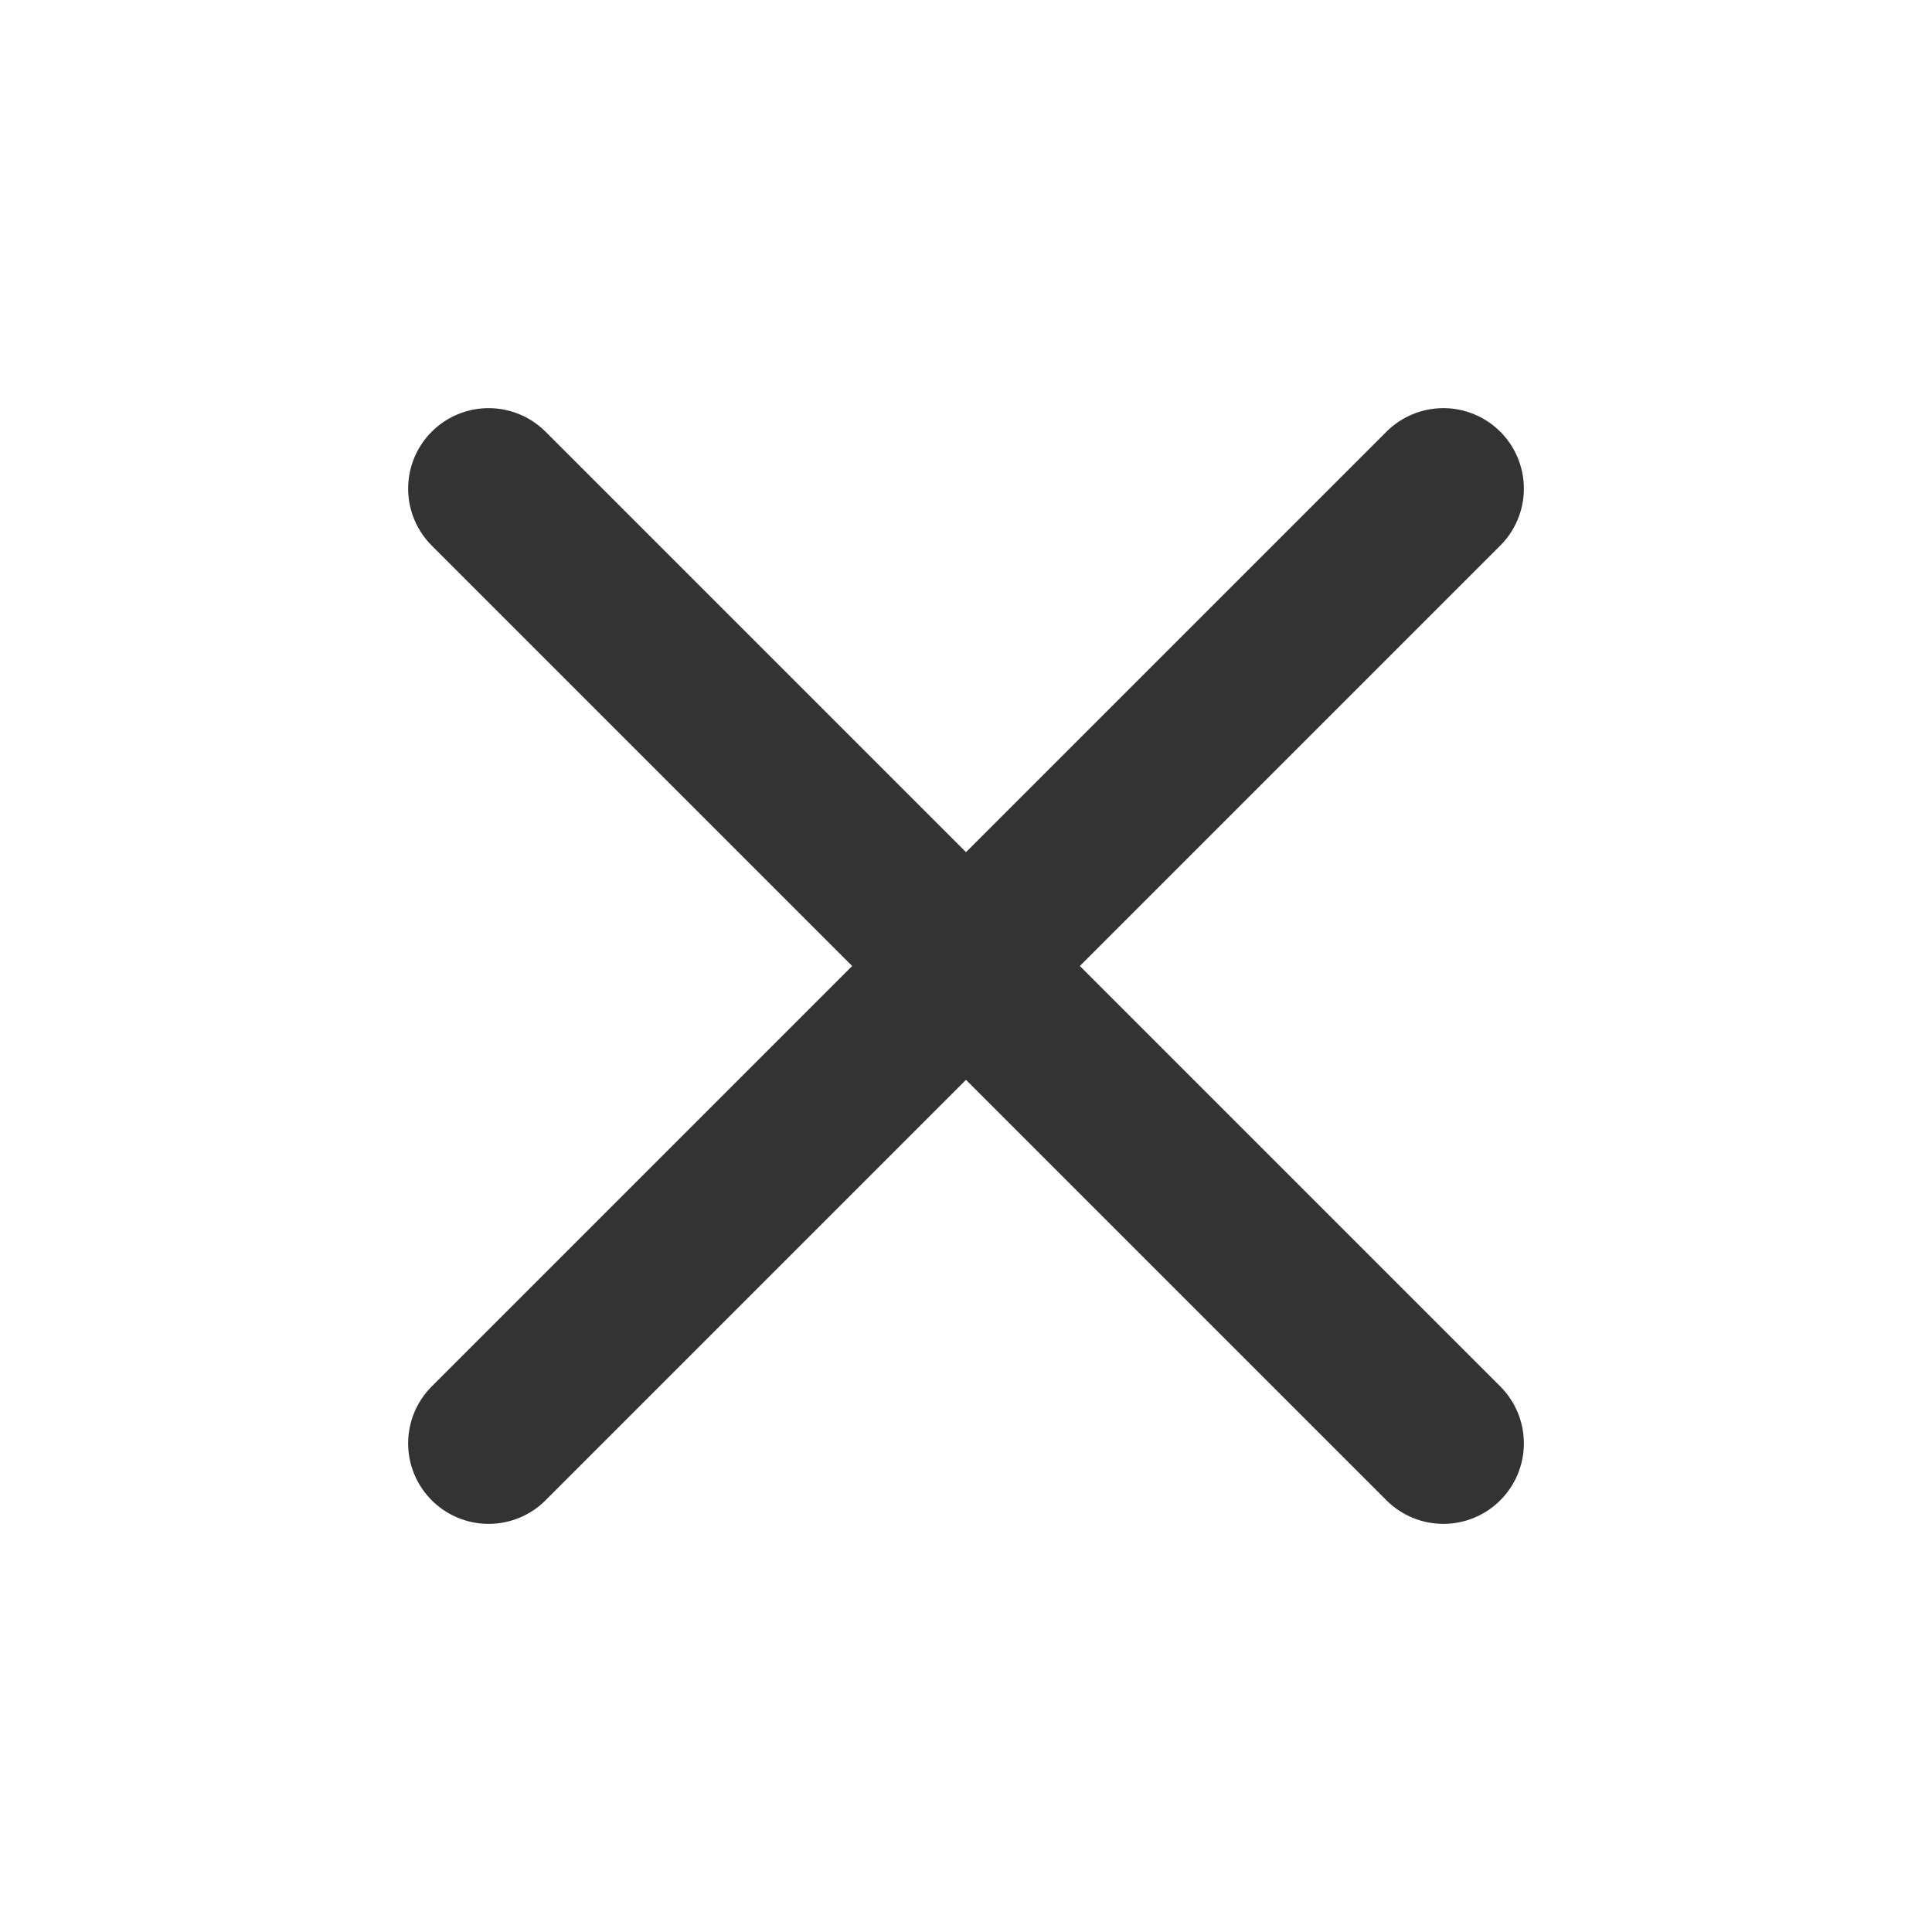
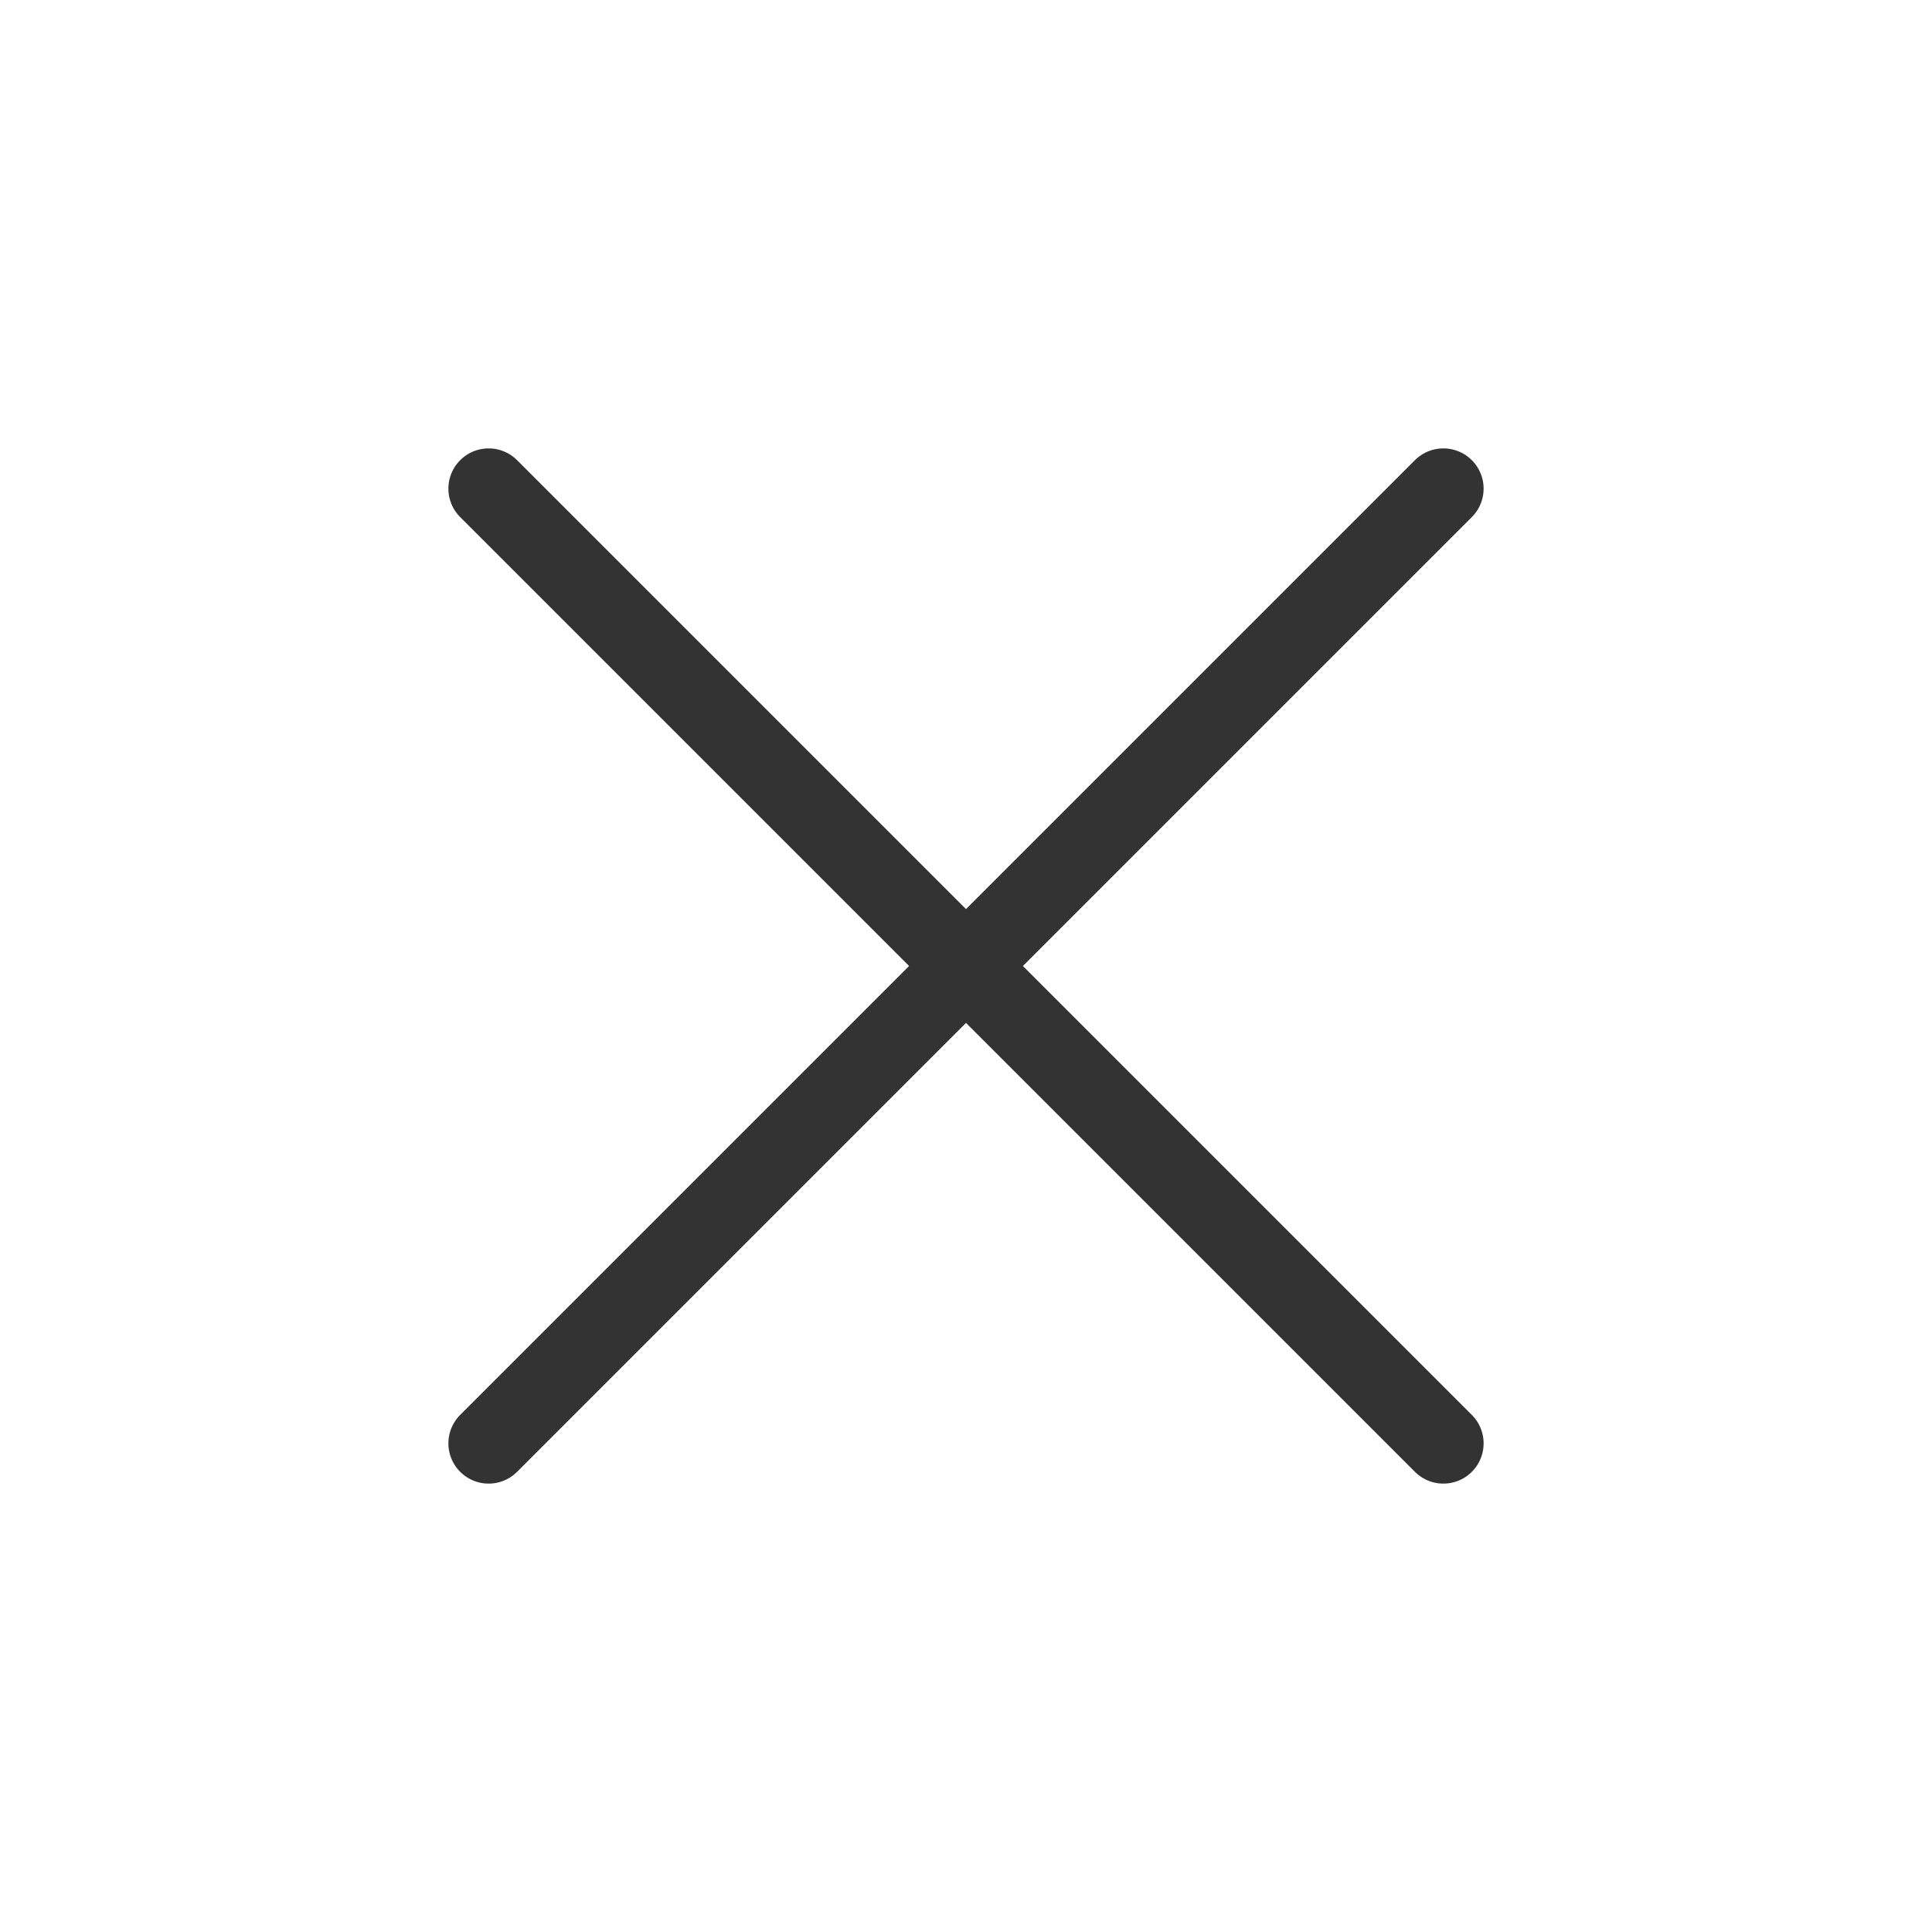
<svg xmlns="http://www.w3.org/2000/svg" width="24" height="24" viewBox="0 0 24 24" fill="none">
-   <path d="M6.07 6.07L17.93 17.93M17.93 6.07L6.07 17.93" stroke="#333333" stroke-width="2" stroke-linecap="round" stroke-linejoin="round" />
+   <path d="M6.07 6.07L17.93 17.93M17.93 6.07L6.07 17.93" stroke="#333333" stroke-linecap="round" stroke-linejoin="round" />
</svg>
